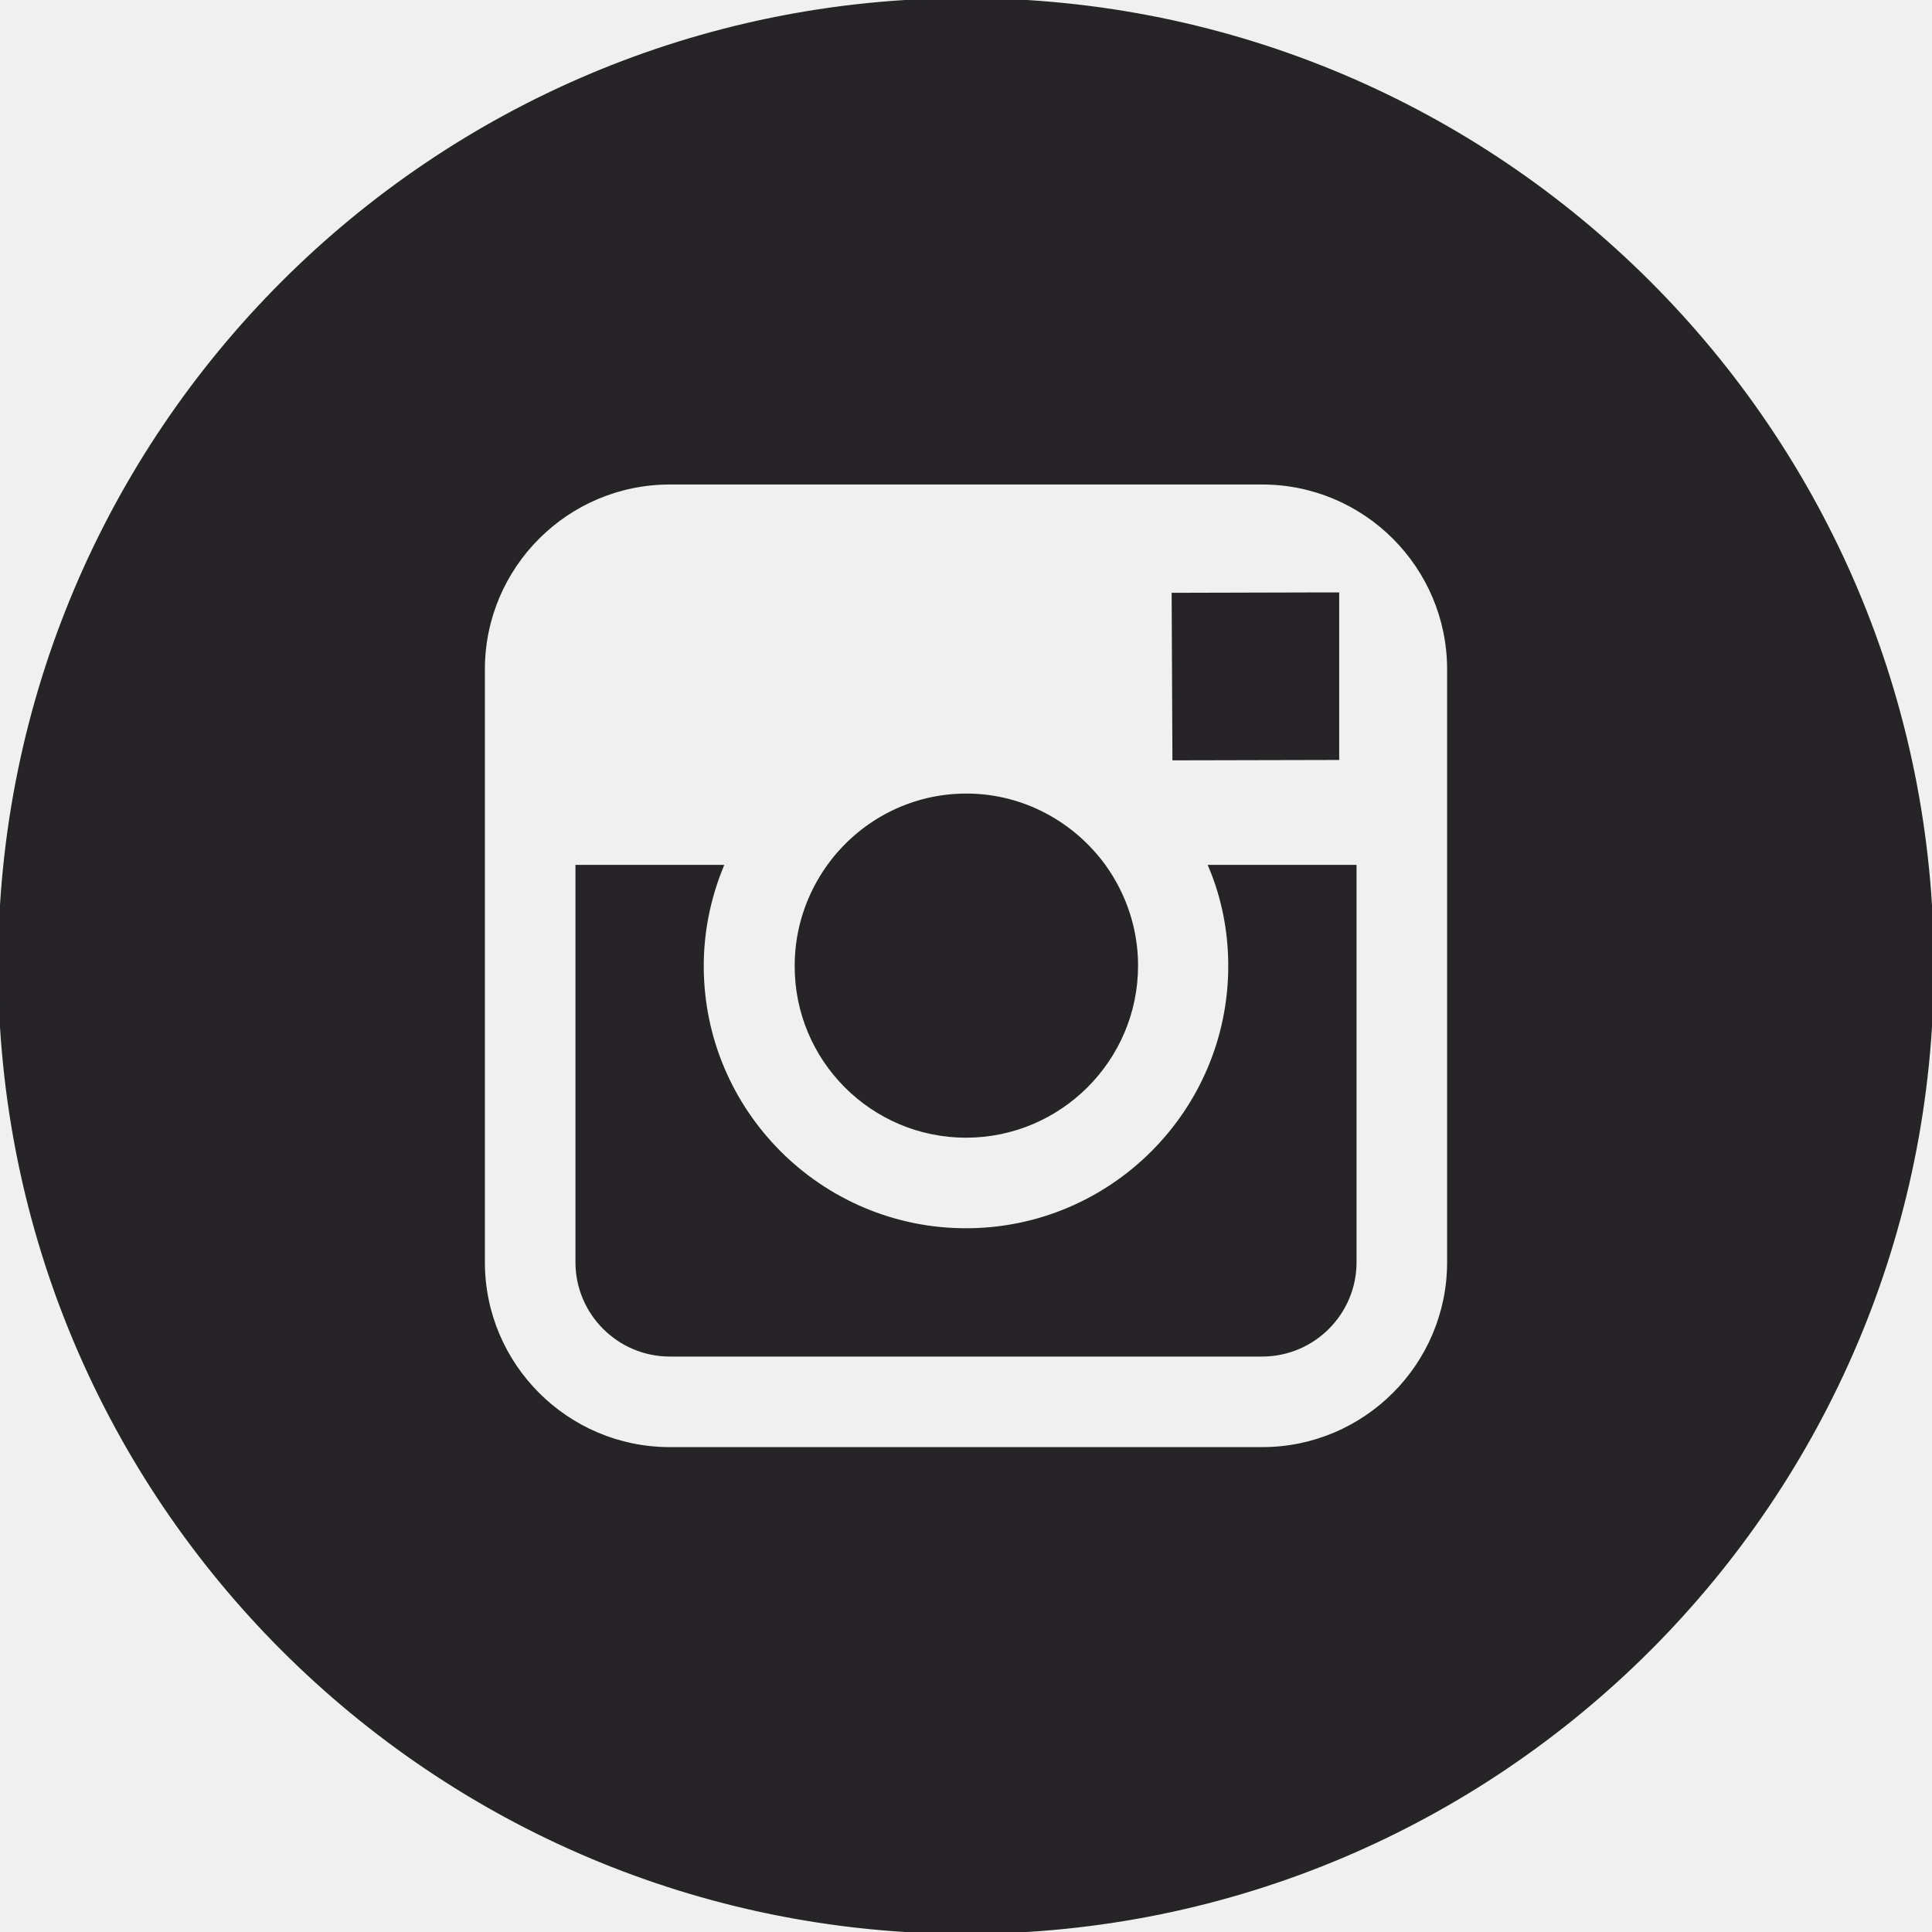
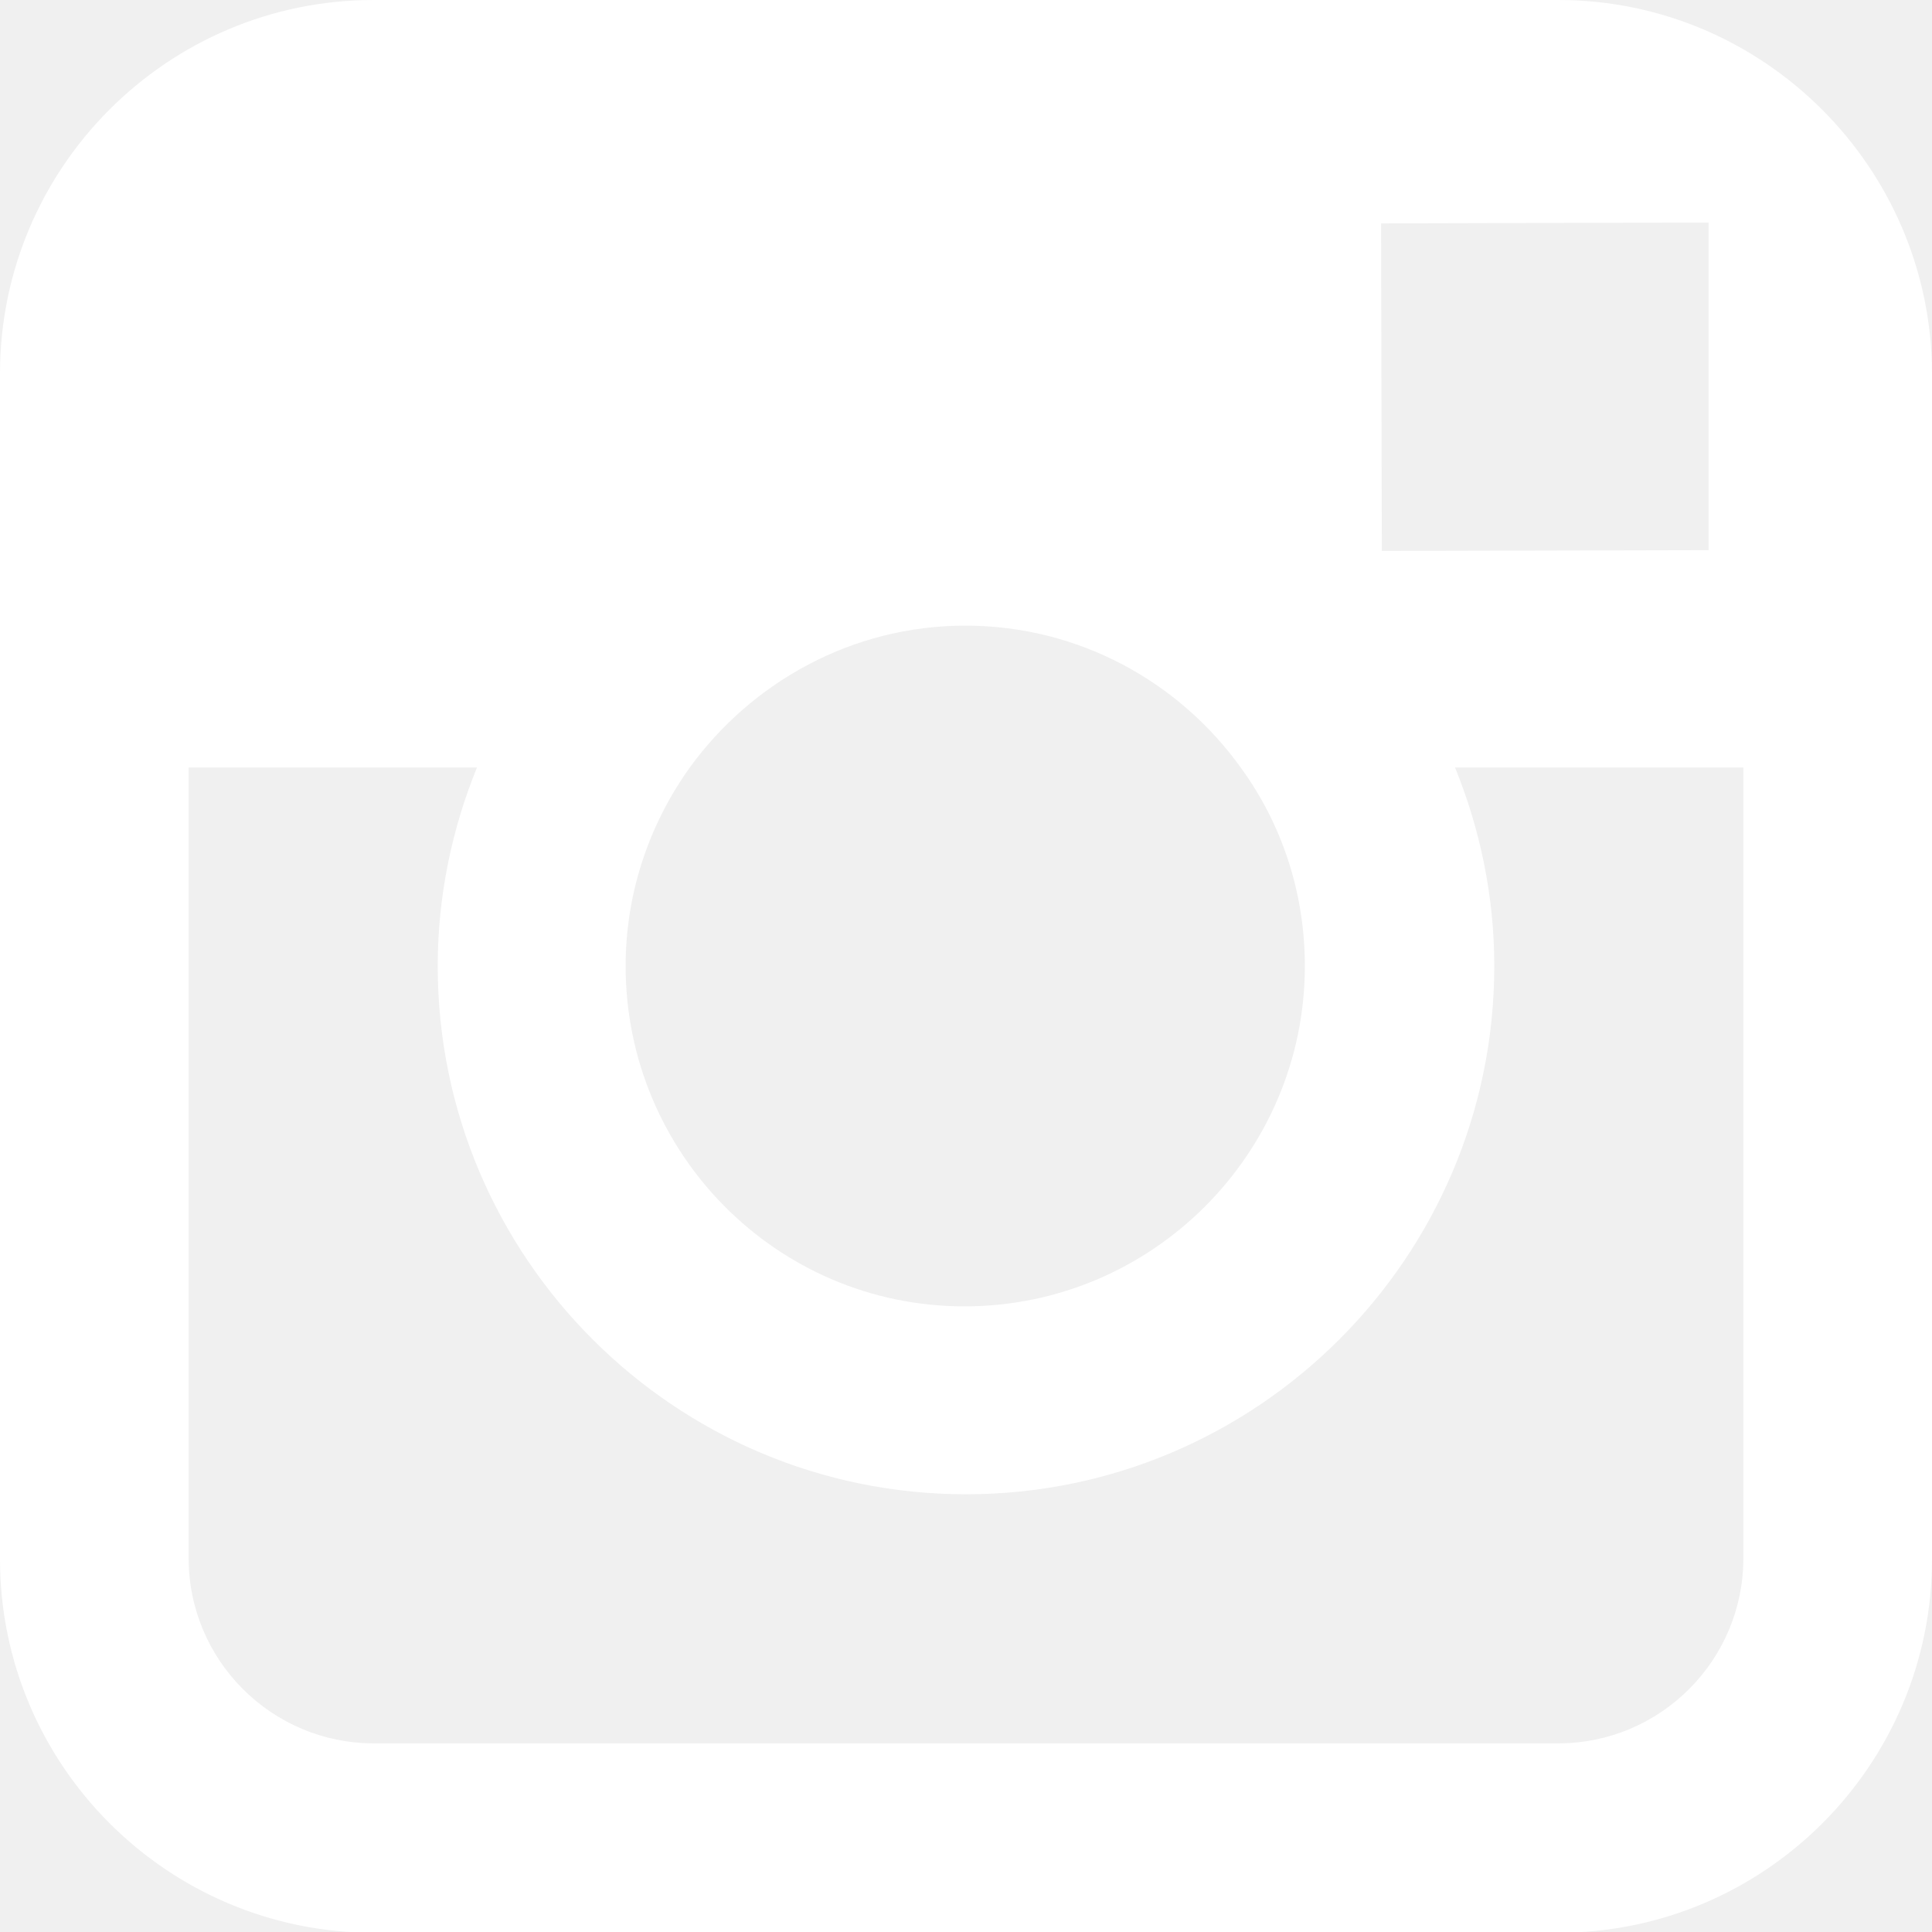
- <svg xmlns="http://www.w3.org/2000/svg" fill="#262427" height="800px" width="800px" version="1.1" id="Layer_1" viewBox="-143 145 512 512" xml:space="preserve" stroke="#262427">
+ <svg xmlns="http://www.w3.org/2000/svg" fill="#ffffff" height="800px" width="800px" version="1.1" id="Layer_1" viewBox="-271 273 256 256" xml:space="preserve">
  <g id="SVGRepo_bgCarrier" stroke-width="0" />
  <g id="SVGRepo_tracerCarrier" stroke-linecap="round" stroke-linejoin="round" />
  <g id="SVGRepo_iconCarrier">
-     <g>
-       <path d="M113,446c24.8,0,45.1-20.2,45.1-45.1c0-9.8-3.2-18.9-8.5-26.3c-8.2-11.3-21.5-18.8-36.5-18.8s-28.3,7.4-36.5,18.8 c-5.3,7.4-8.5,16.5-8.5,26.3C68,425.8,88.2,446,113,446z" />
-       <polygon points="211.4,345.9 211.4,308.1 211.4,302.5 205.8,302.5 168,302.6 168.2,346 " />
-       <path d="M183,401c0,38.6-31.4,70-70,70c-38.6,0-70-31.4-70-70c0-9.3,1.9-18.2,5.2-26.3H10v104.8C10,493,21,504,34.5,504h157 c13.5,0,24.5-11,24.5-24.5V374.7h-38.2C181.2,382.8,183,391.7,183,401z" />
-       <path d="M113,145c-141.4,0-256,114.6-256,256s114.6,256,256,256s256-114.6,256-256S254.4,145,113,145z M241,374.7v104.8 c0,27.3-22.2,49.5-49.5,49.5h-157C7.2,529-15,506.8-15,479.5V374.7v-52.3c0-27.3,22.2-49.5,49.5-49.5h157 c27.3,0,49.5,22.2,49.5,49.5V374.7z" />
-     </g>
+     <path d="M-64.5,273h-157c-27.3,0-49.5,22.2-49.5,49.5v52.3v104.8c0,27.3,22.2,49.5,49.5,49.5h157c27.3,0,49.5-22.2,49.5-49.5V374.7 v-52.3C-15.1,295.2-37.3,273-64.5,273z M-50.3,302.5h5.7v5.6v37.8l-43.3,0.1l-0.1-43.4L-50.3,302.5z M-179.6,374.7 c8.2-11.3,21.5-18.8,36.5-18.8s28.3,7.4,36.5,18.8c5.4,7.4,8.5,16.5,8.5,26.3c0,24.8-20.2,45.1-45.1,45.1s-44.9-20.3-44.9-45.1 C-188.1,391.2-184.9,382.1-179.6,374.7z M-40,479.5C-40,493-51,504-64.5,504h-157c-13.5,0-24.5-11-24.5-24.5V374.7h38.2 c-3.3,8.1-5.2,17-5.2,26.3c0,38.6,31.4,70,70,70c38.6,0,70-31.4,70-70c0-9.3-1.9-18.2-5.2-26.3H-40V479.5z" />
  </g>
</svg>
